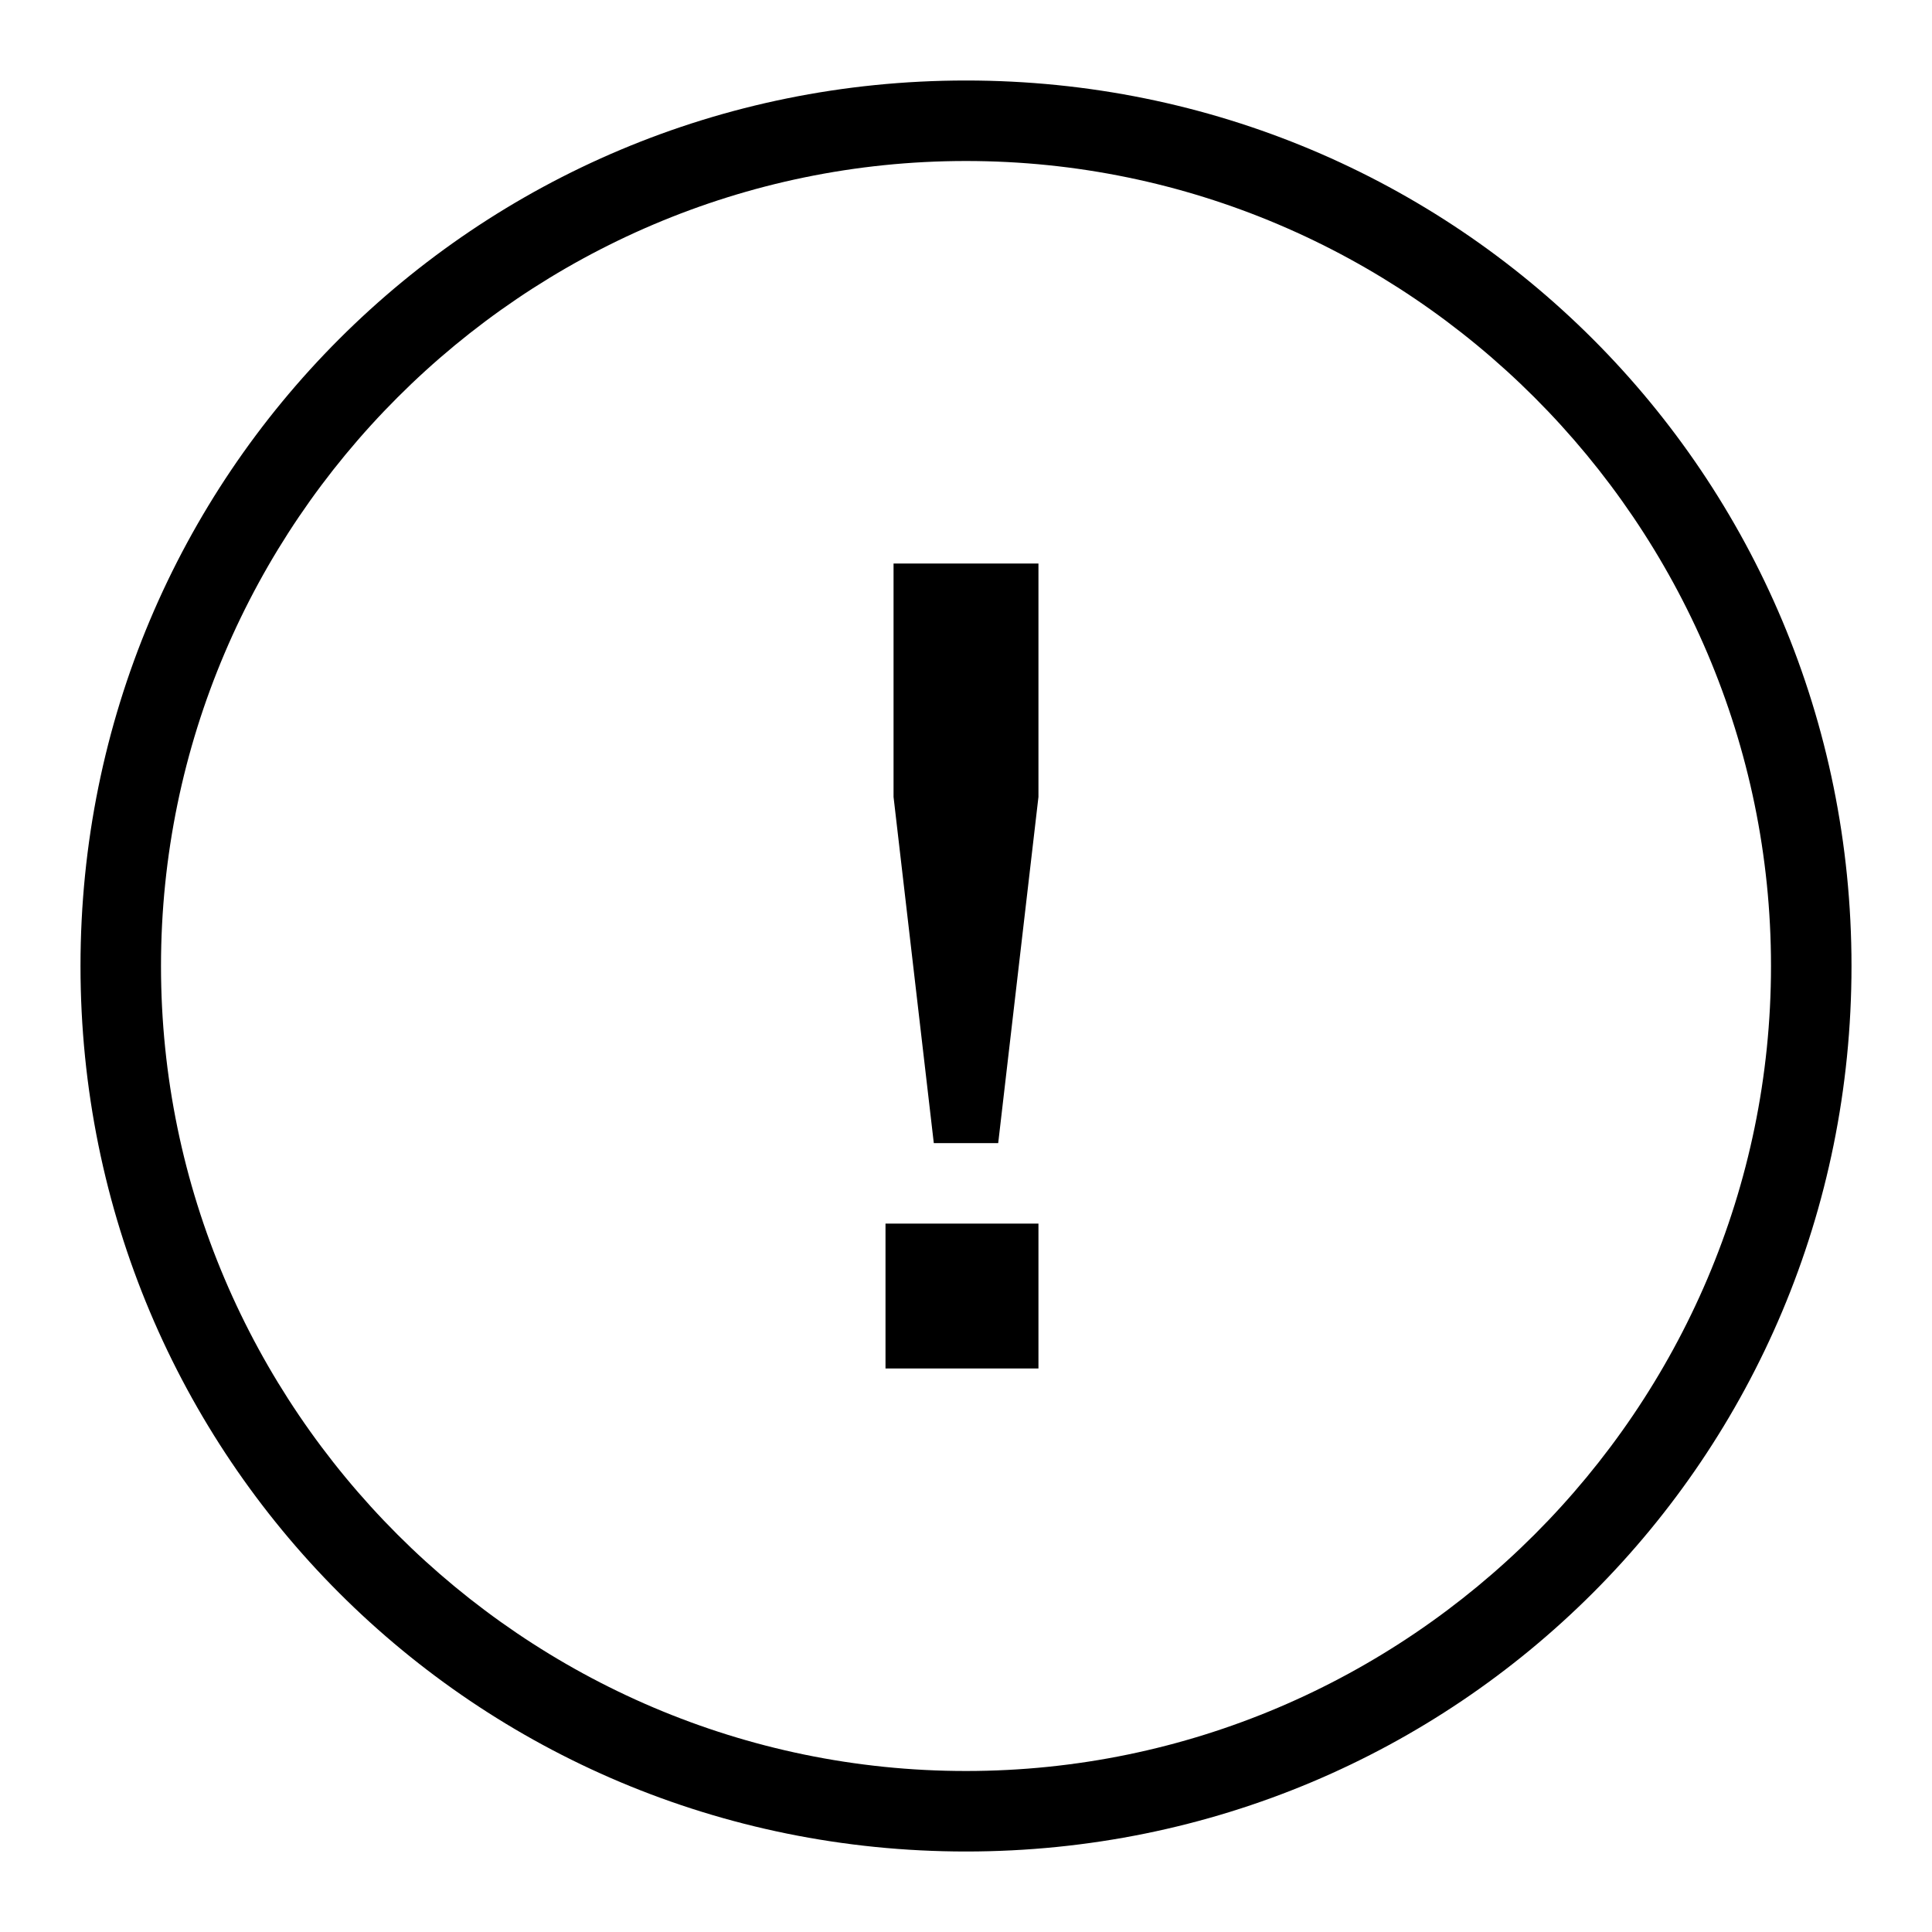
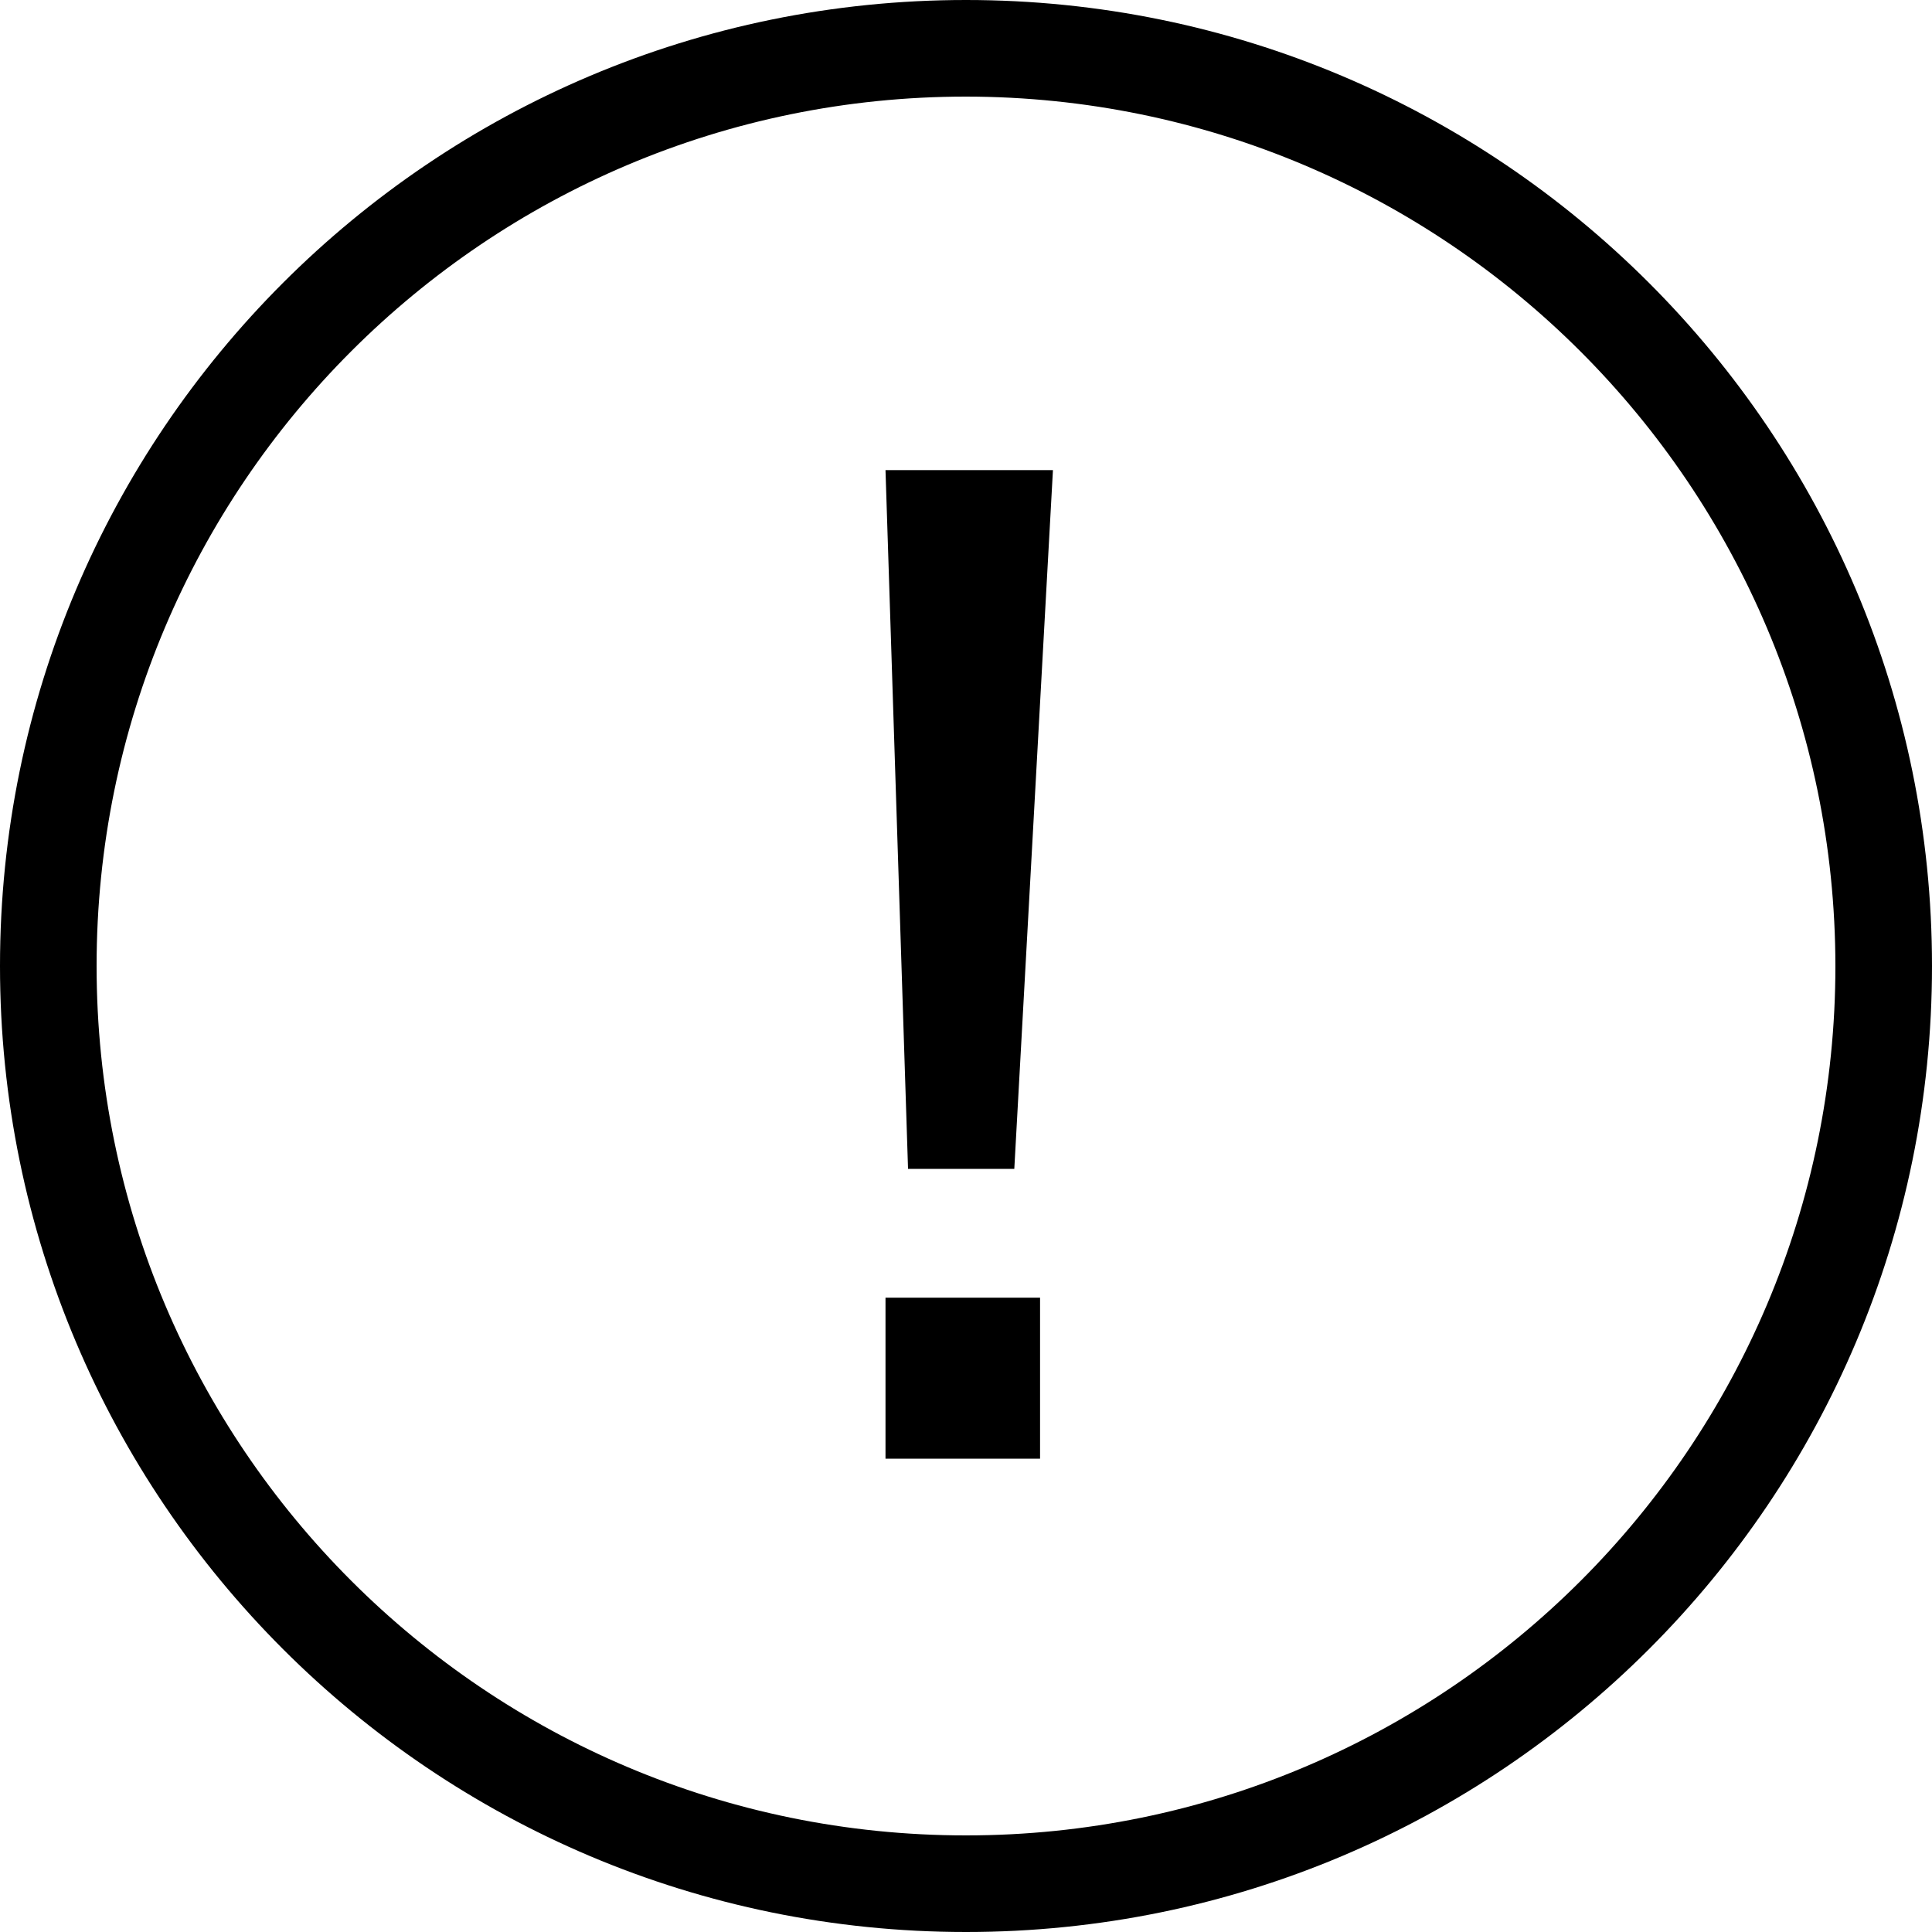
<svg xmlns="http://www.w3.org/2000/svg" viewBox="0 0 24 24">
-   <style />
-   <g id="Icons">
-     <path d="M12 23C5.9 23 1 18.1 1 12S5.9 1 12 1s11 4.9 11 11-4.9 11-11 11zm0-21C6.5 2 2 6.5 2 12s4.5 10 10 10 10-4.5 10-10S17.5 2 12 2z" />
-     <path d="M12.9 15.3V17H11v-1.8h1.9zm0-8.3v2.9l-.5 4.3h-.8l-.5-4.3V7h1.8z" />
-   </g>
+   <path d="M12 0A12 12 0 110 12 12 12 0 0112 0zm0 1.2A10.8 10.8 0 1022.8 12 10.81 10.81 0 0012 1.2zm.92 14.92v2H11v-2zm.16-10.28l-.48 8.68h-1.32L11 5.84z" />
</svg>
